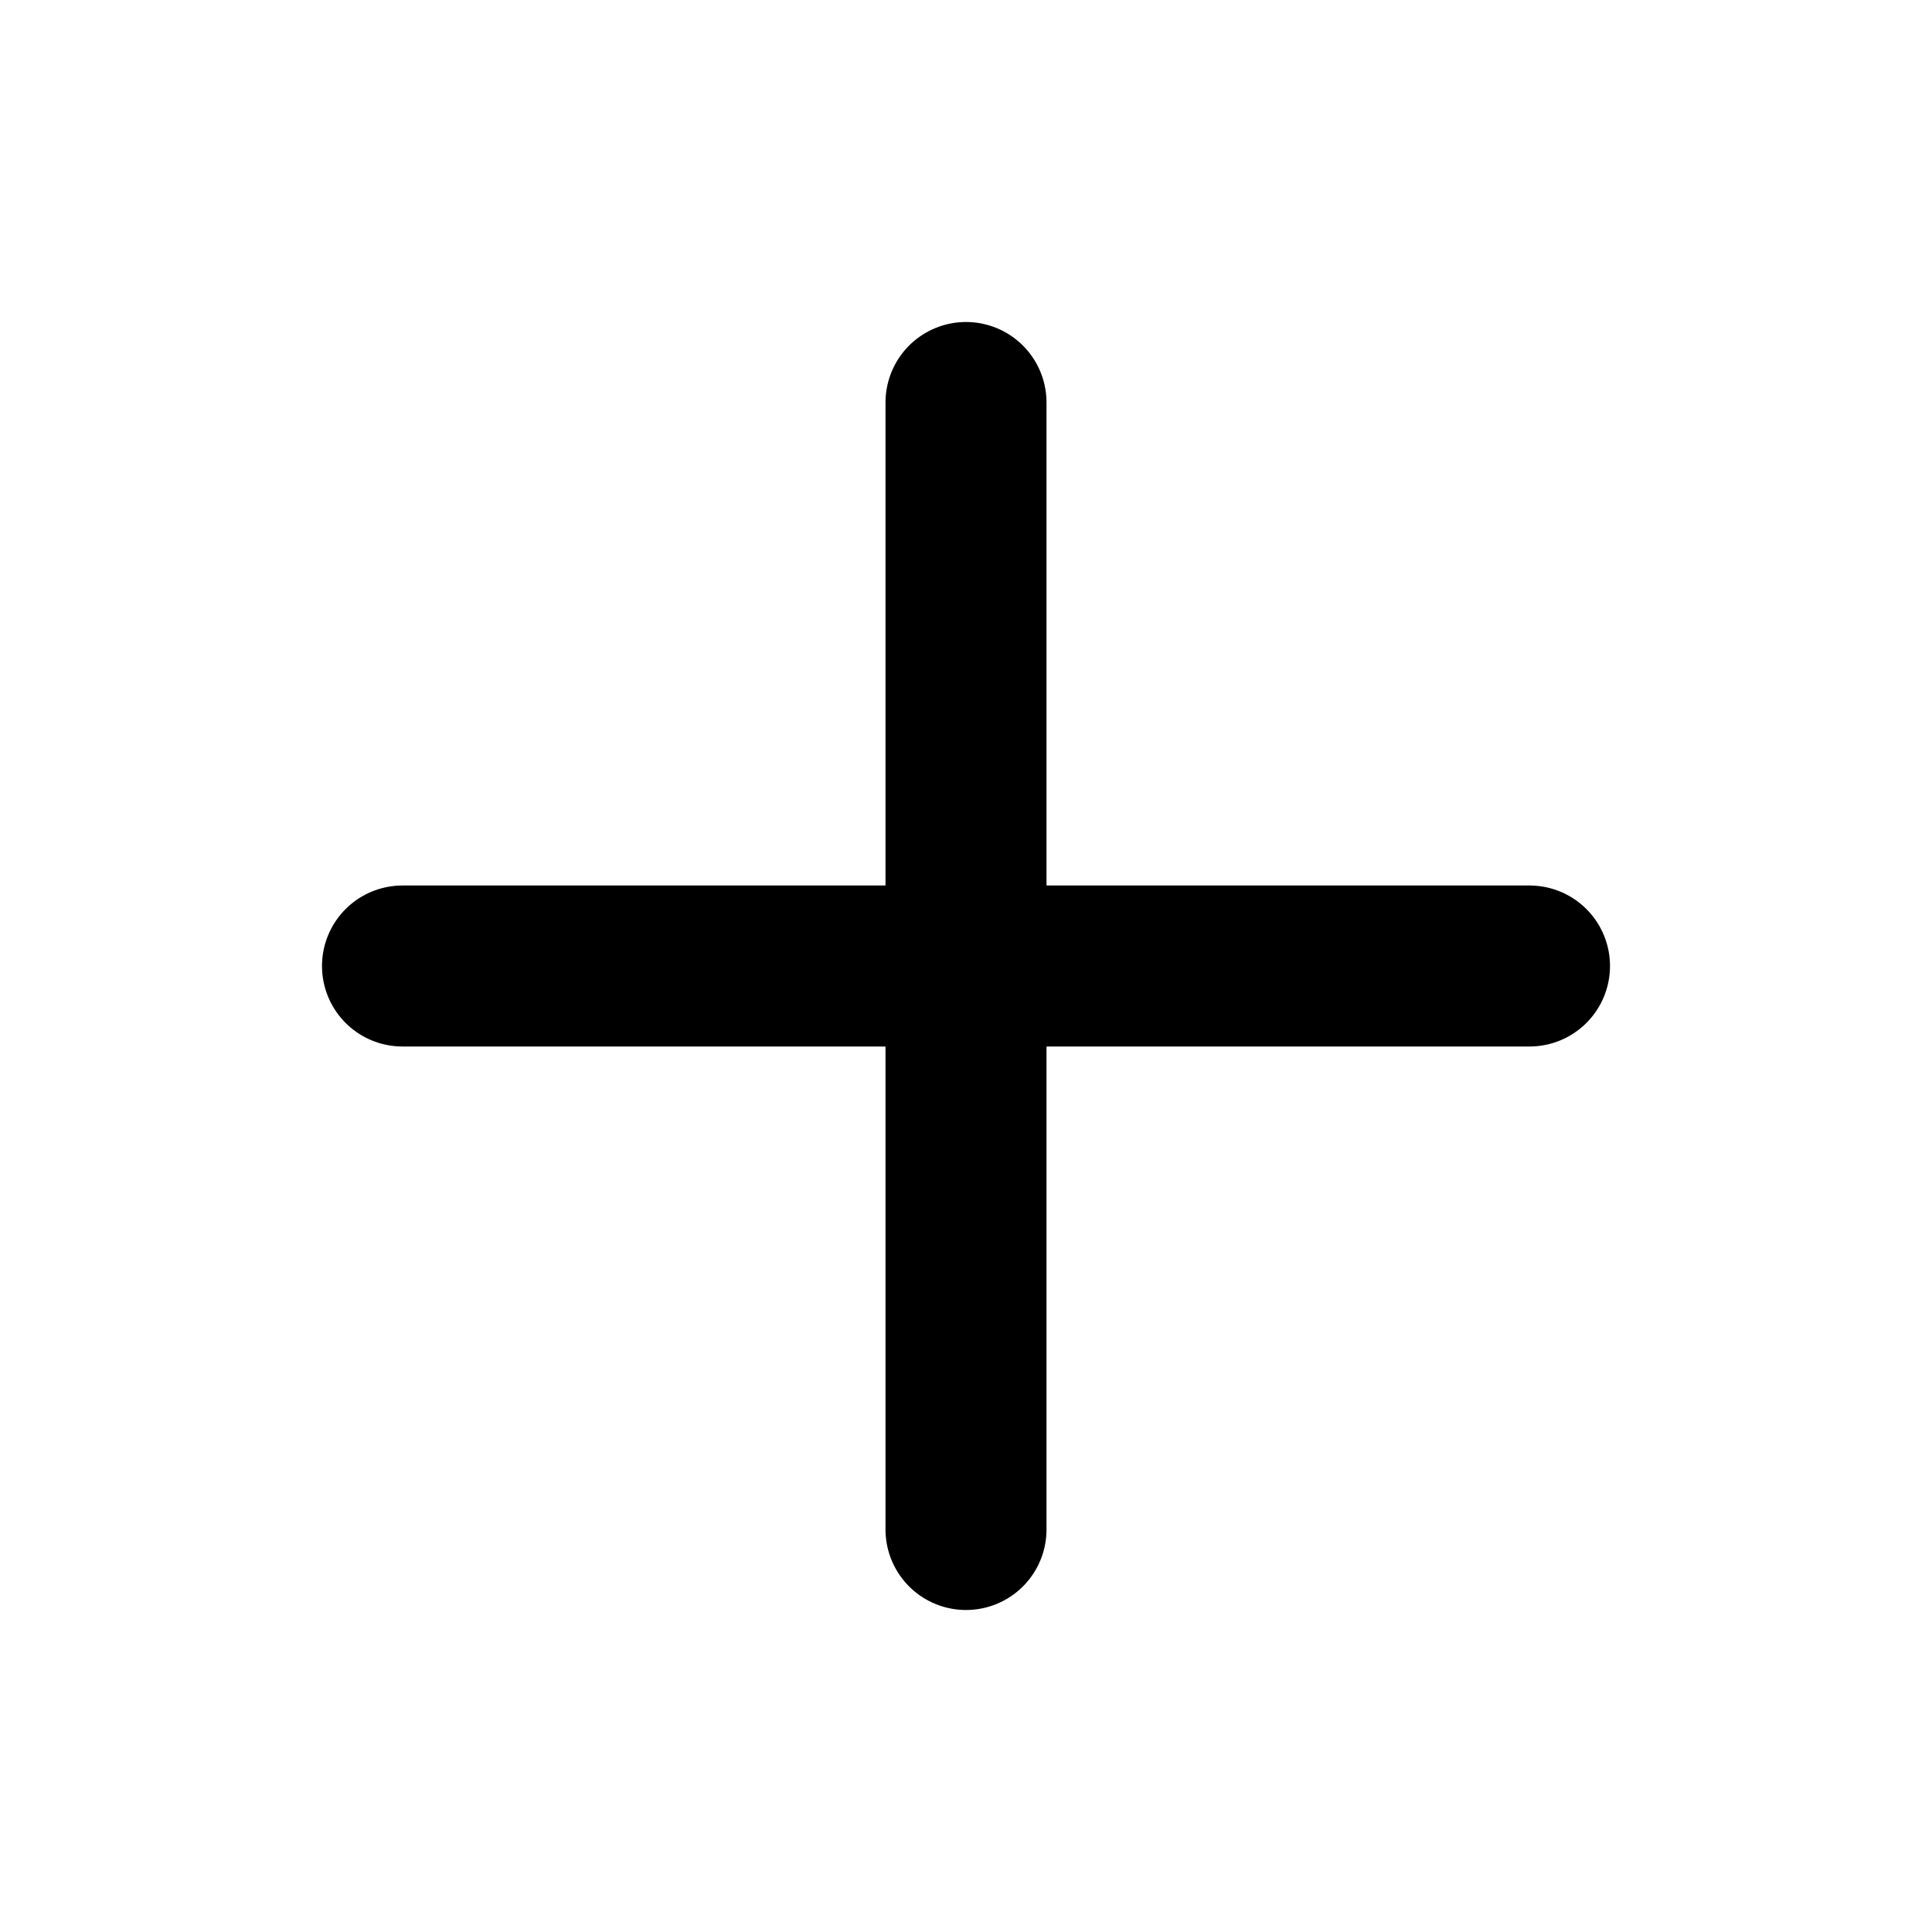
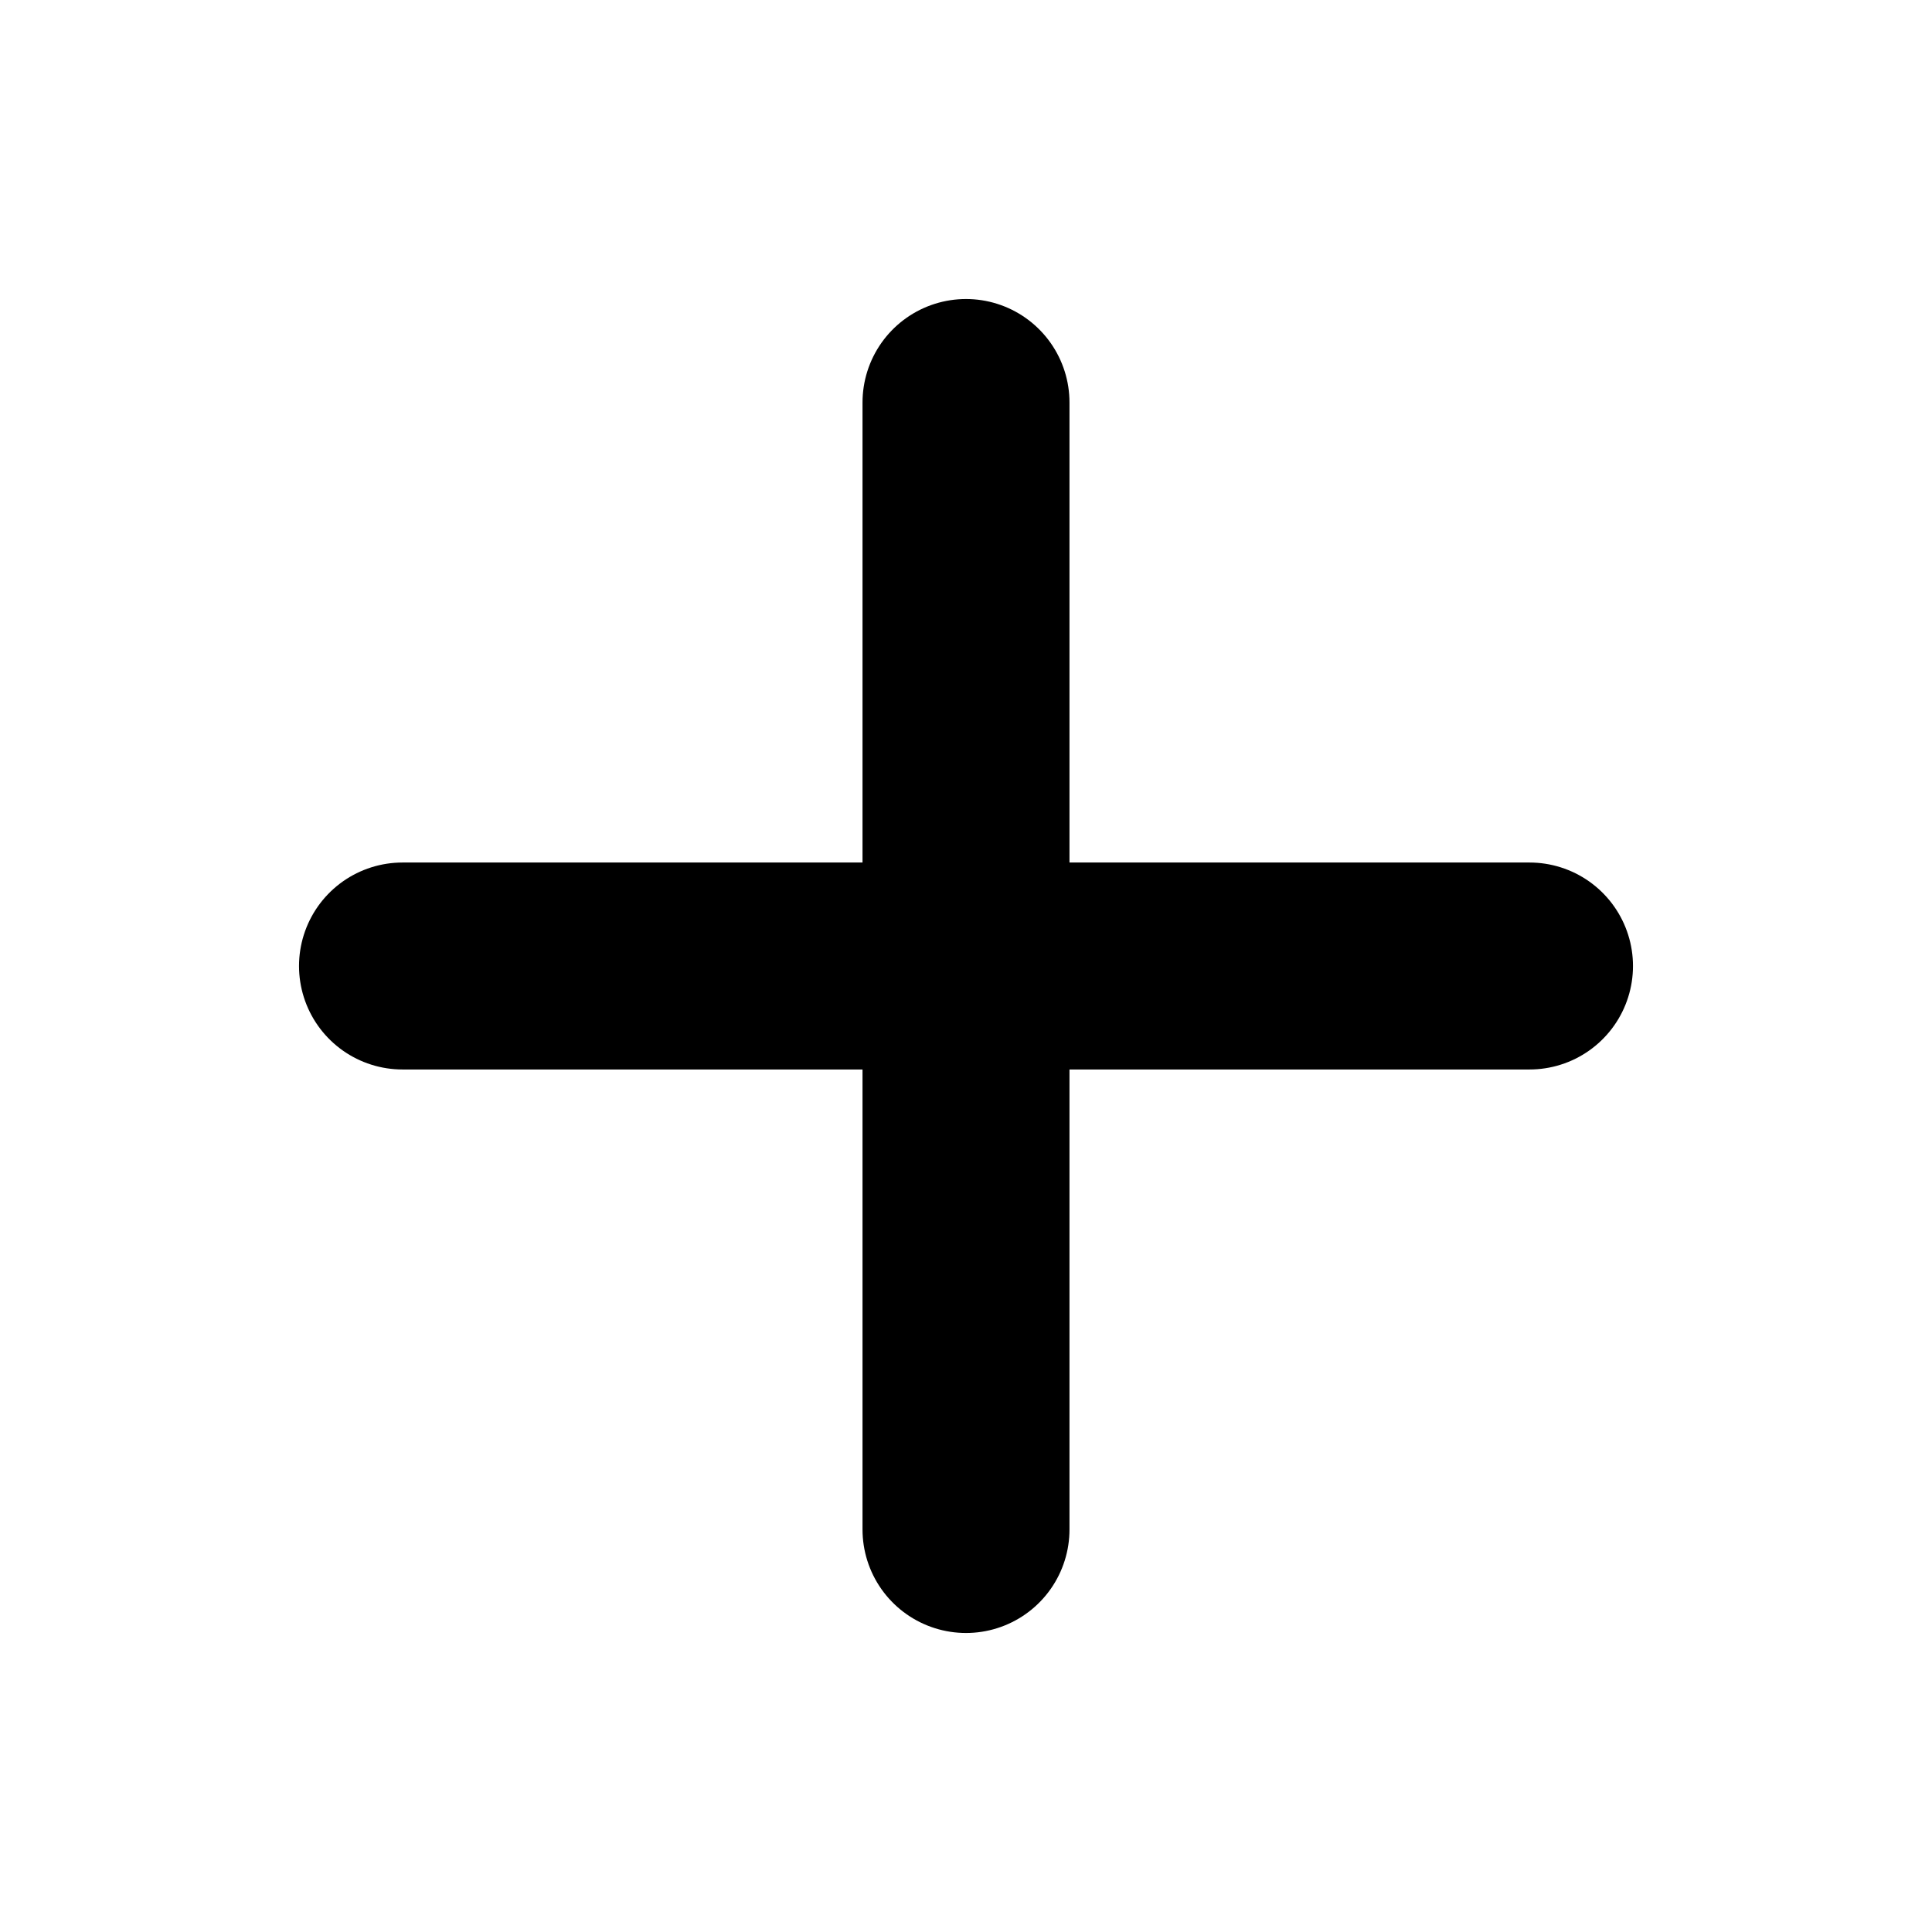
- <svg xmlns="http://www.w3.org/2000/svg" width="24" height="24" viewBox="0 0 24 24" fill="none" stroke="currentColor" stroke-width="2" stroke-linecap="round" stroke-linejoin="round">
+ <svg xmlns="http://www.w3.org/2000/svg" width="24" height="24" viewBox="0 0 24 24" fill="none" stroke="currentColor" stroke-width="2.571" stroke-linecap="round" stroke-linejoin="round">
  <path d="M5 12h14" />
  <path d="M12 5v14" />
</svg>
